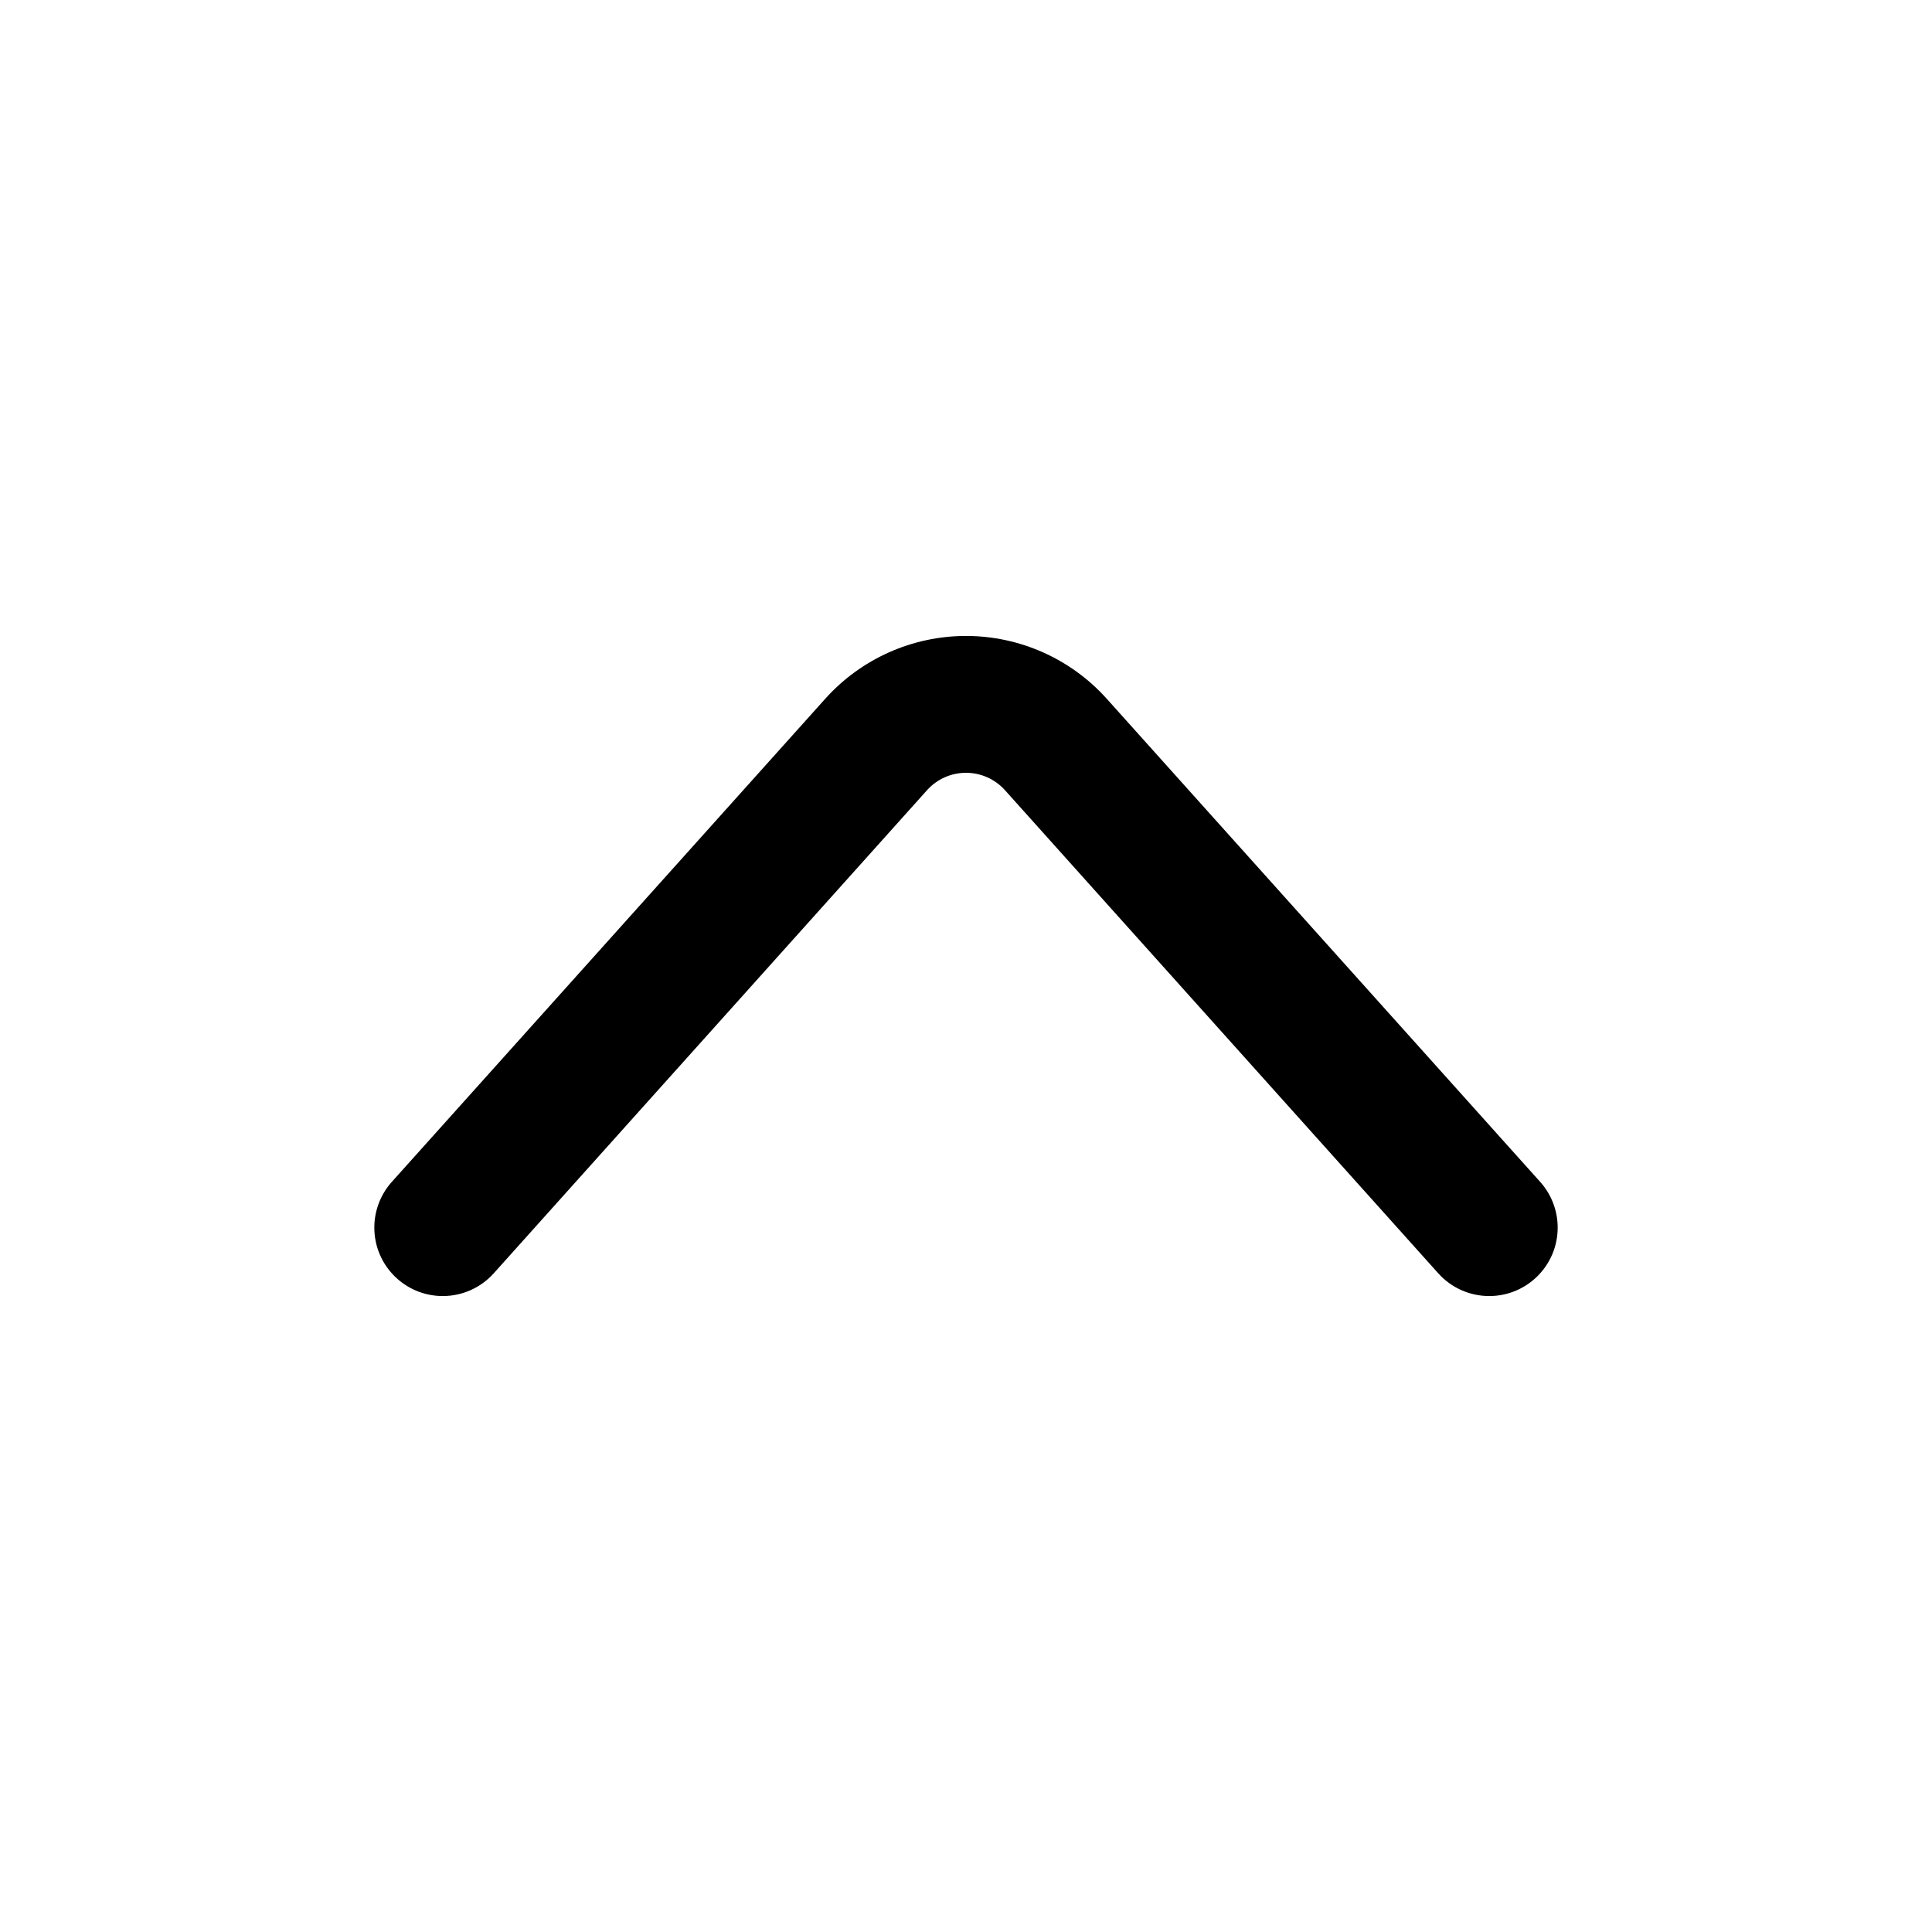
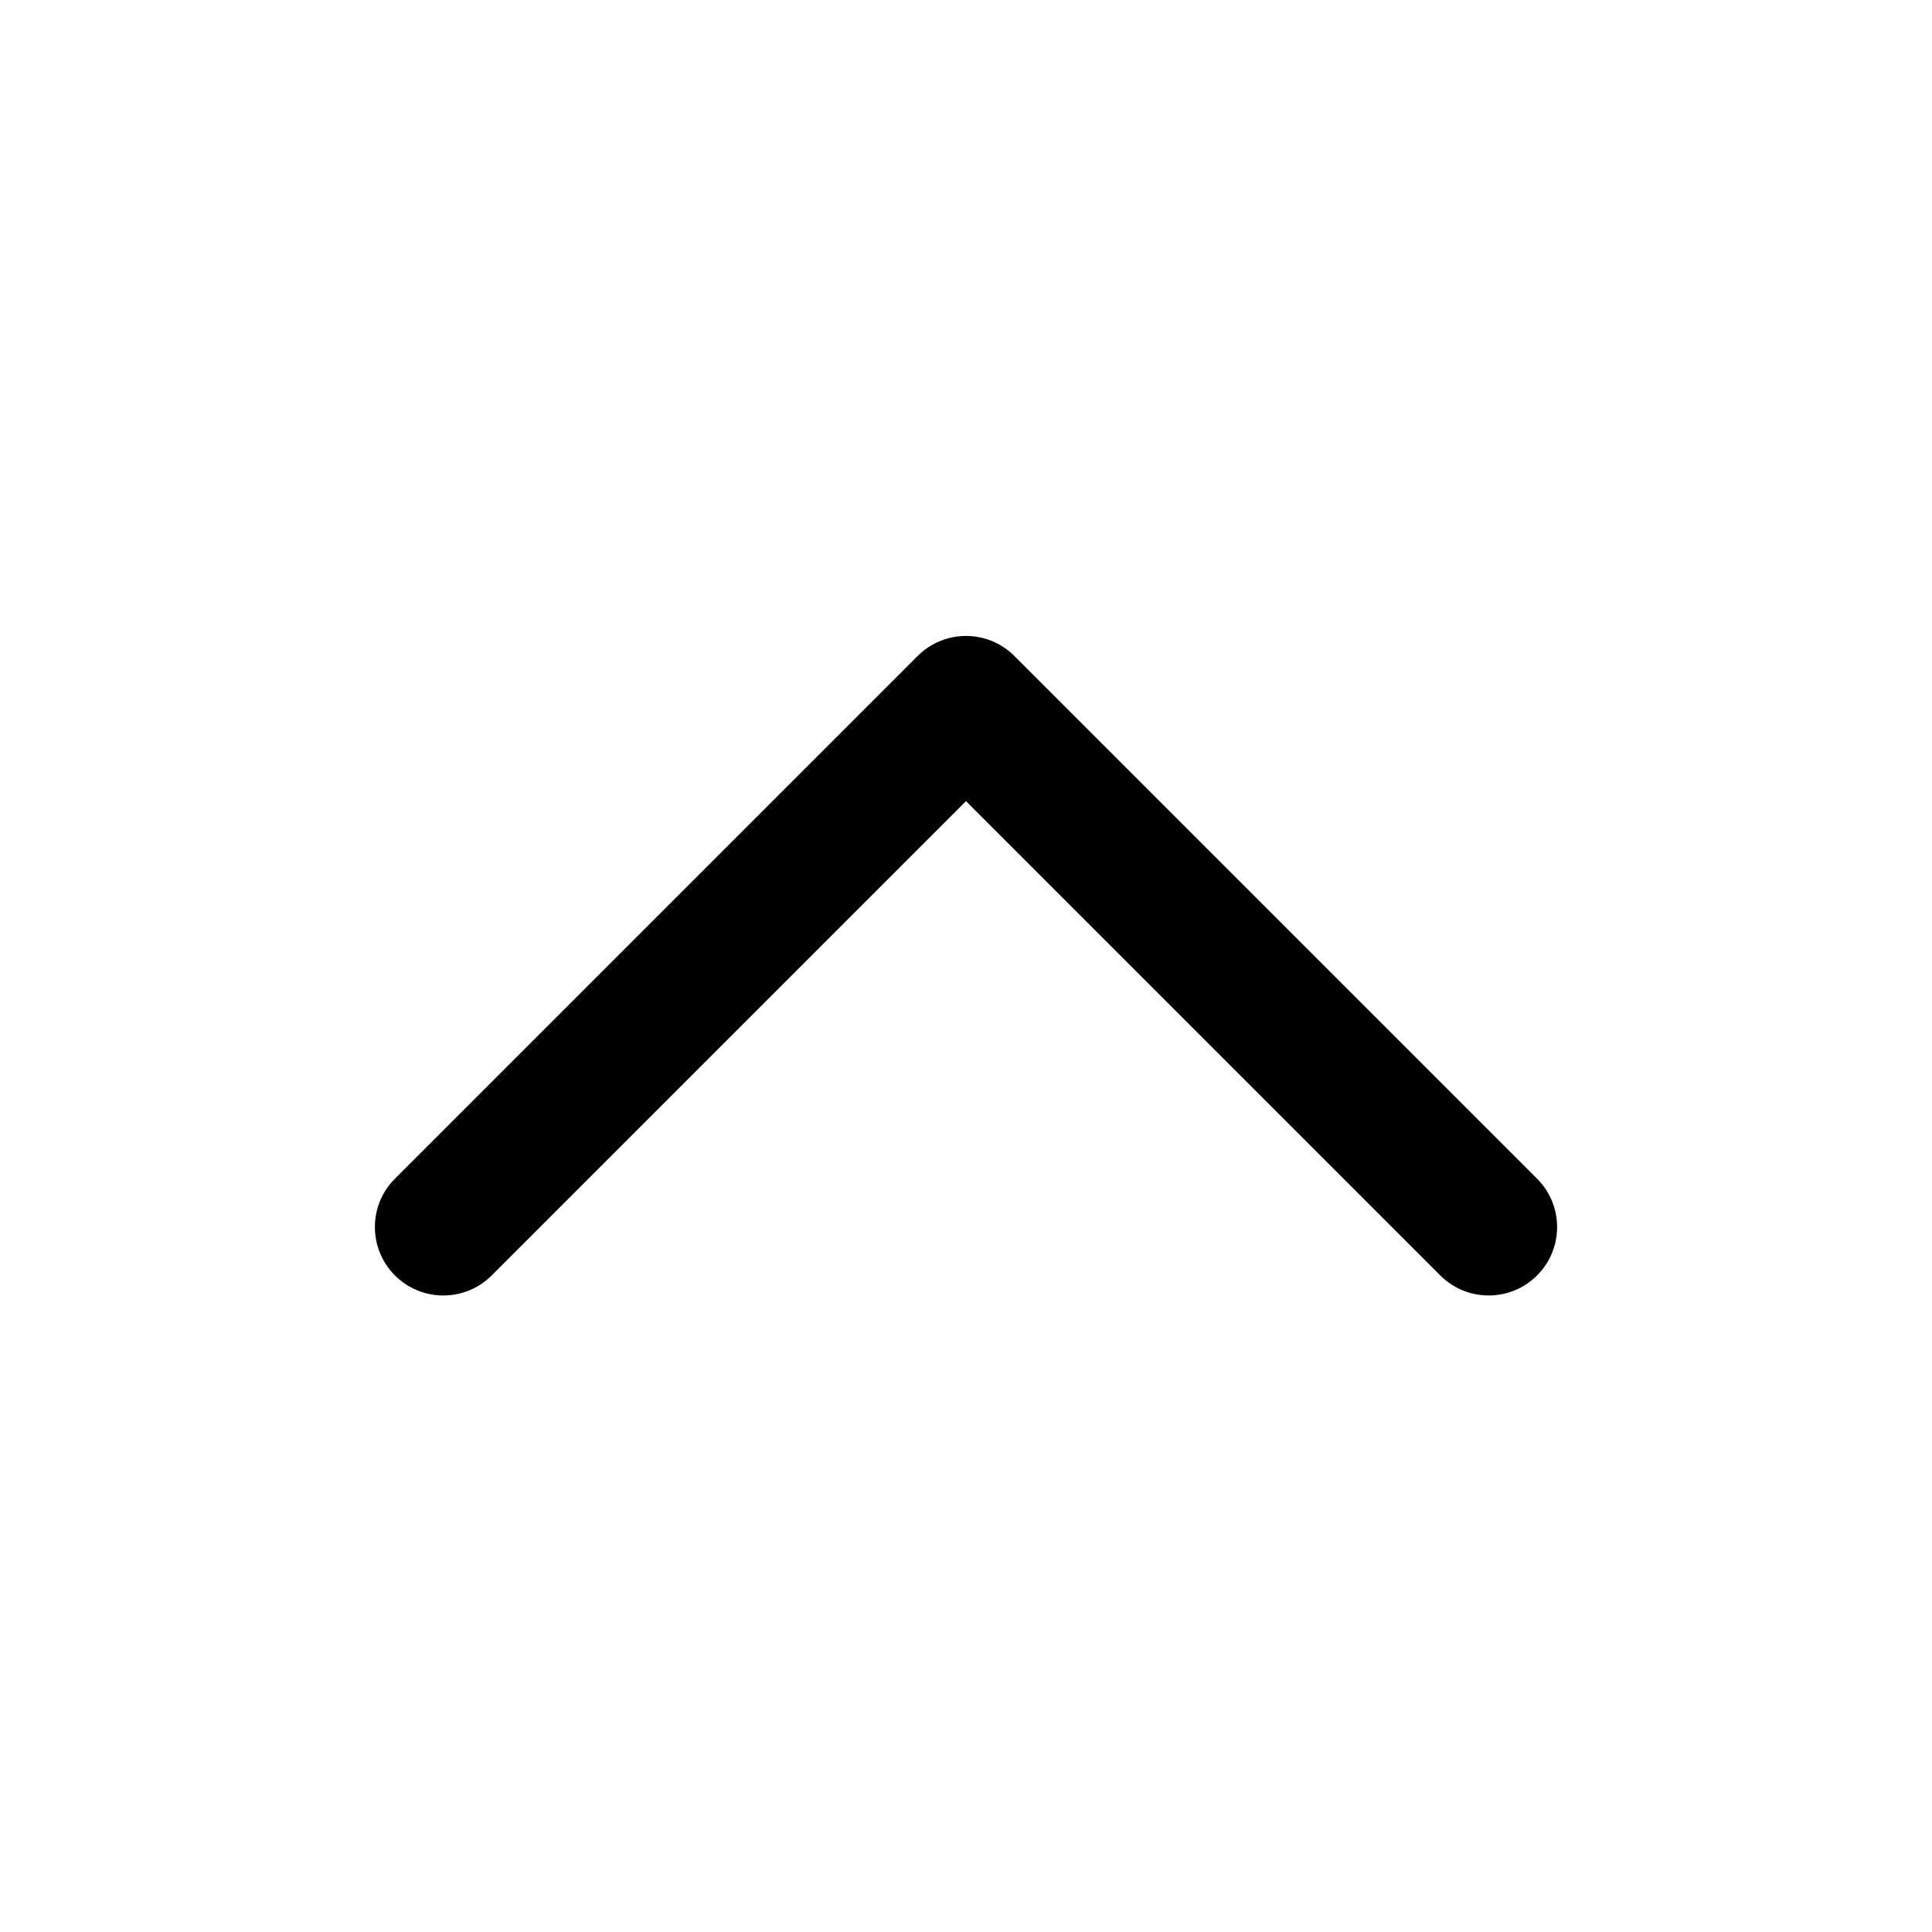
<svg xmlns="http://www.w3.org/2000/svg" viewBox="0 0 24 24" fill="currentColor" stroke="none" fill-rule="evenodd">
  <g data-part="body">
-     <path d="M4.867 14.682 L10.251 8.681 A2.35 2.35 0 0 1 12 7.9 A2.35 2.35 0 0 1 13.749 8.681 L19.133 14.682 A0.85 0.85 0 0 1 19.35 15.25 A0.85 0.85 0 0 1 18.5 16.1 A0.85 0.85 0 0 1 17.867 15.818 L12.484 9.816 A0.65 0.65 0 0 0 12 9.6 A0.65 0.65 0 0 0 11.516 9.816 L6.133 15.818 A0.85 0.85 0 0 1 5.5 16.1 A0.85 0.85 0 0 1 4.65 15.25 A0.85 0.85 0 0 1 4.867 14.682 Z" />
+     <path d="M19.101 14.649 L12.601 8.149 A.85 .85 0 0 0 11.399 8.149 L4.899 14.649 A.85 .85 0 0 0 6.101 15.851 L12 9.952 L17.899 15.851 A.85 .85 0 0 0 19.101 14.649 Z" />
  </g>
</svg>
